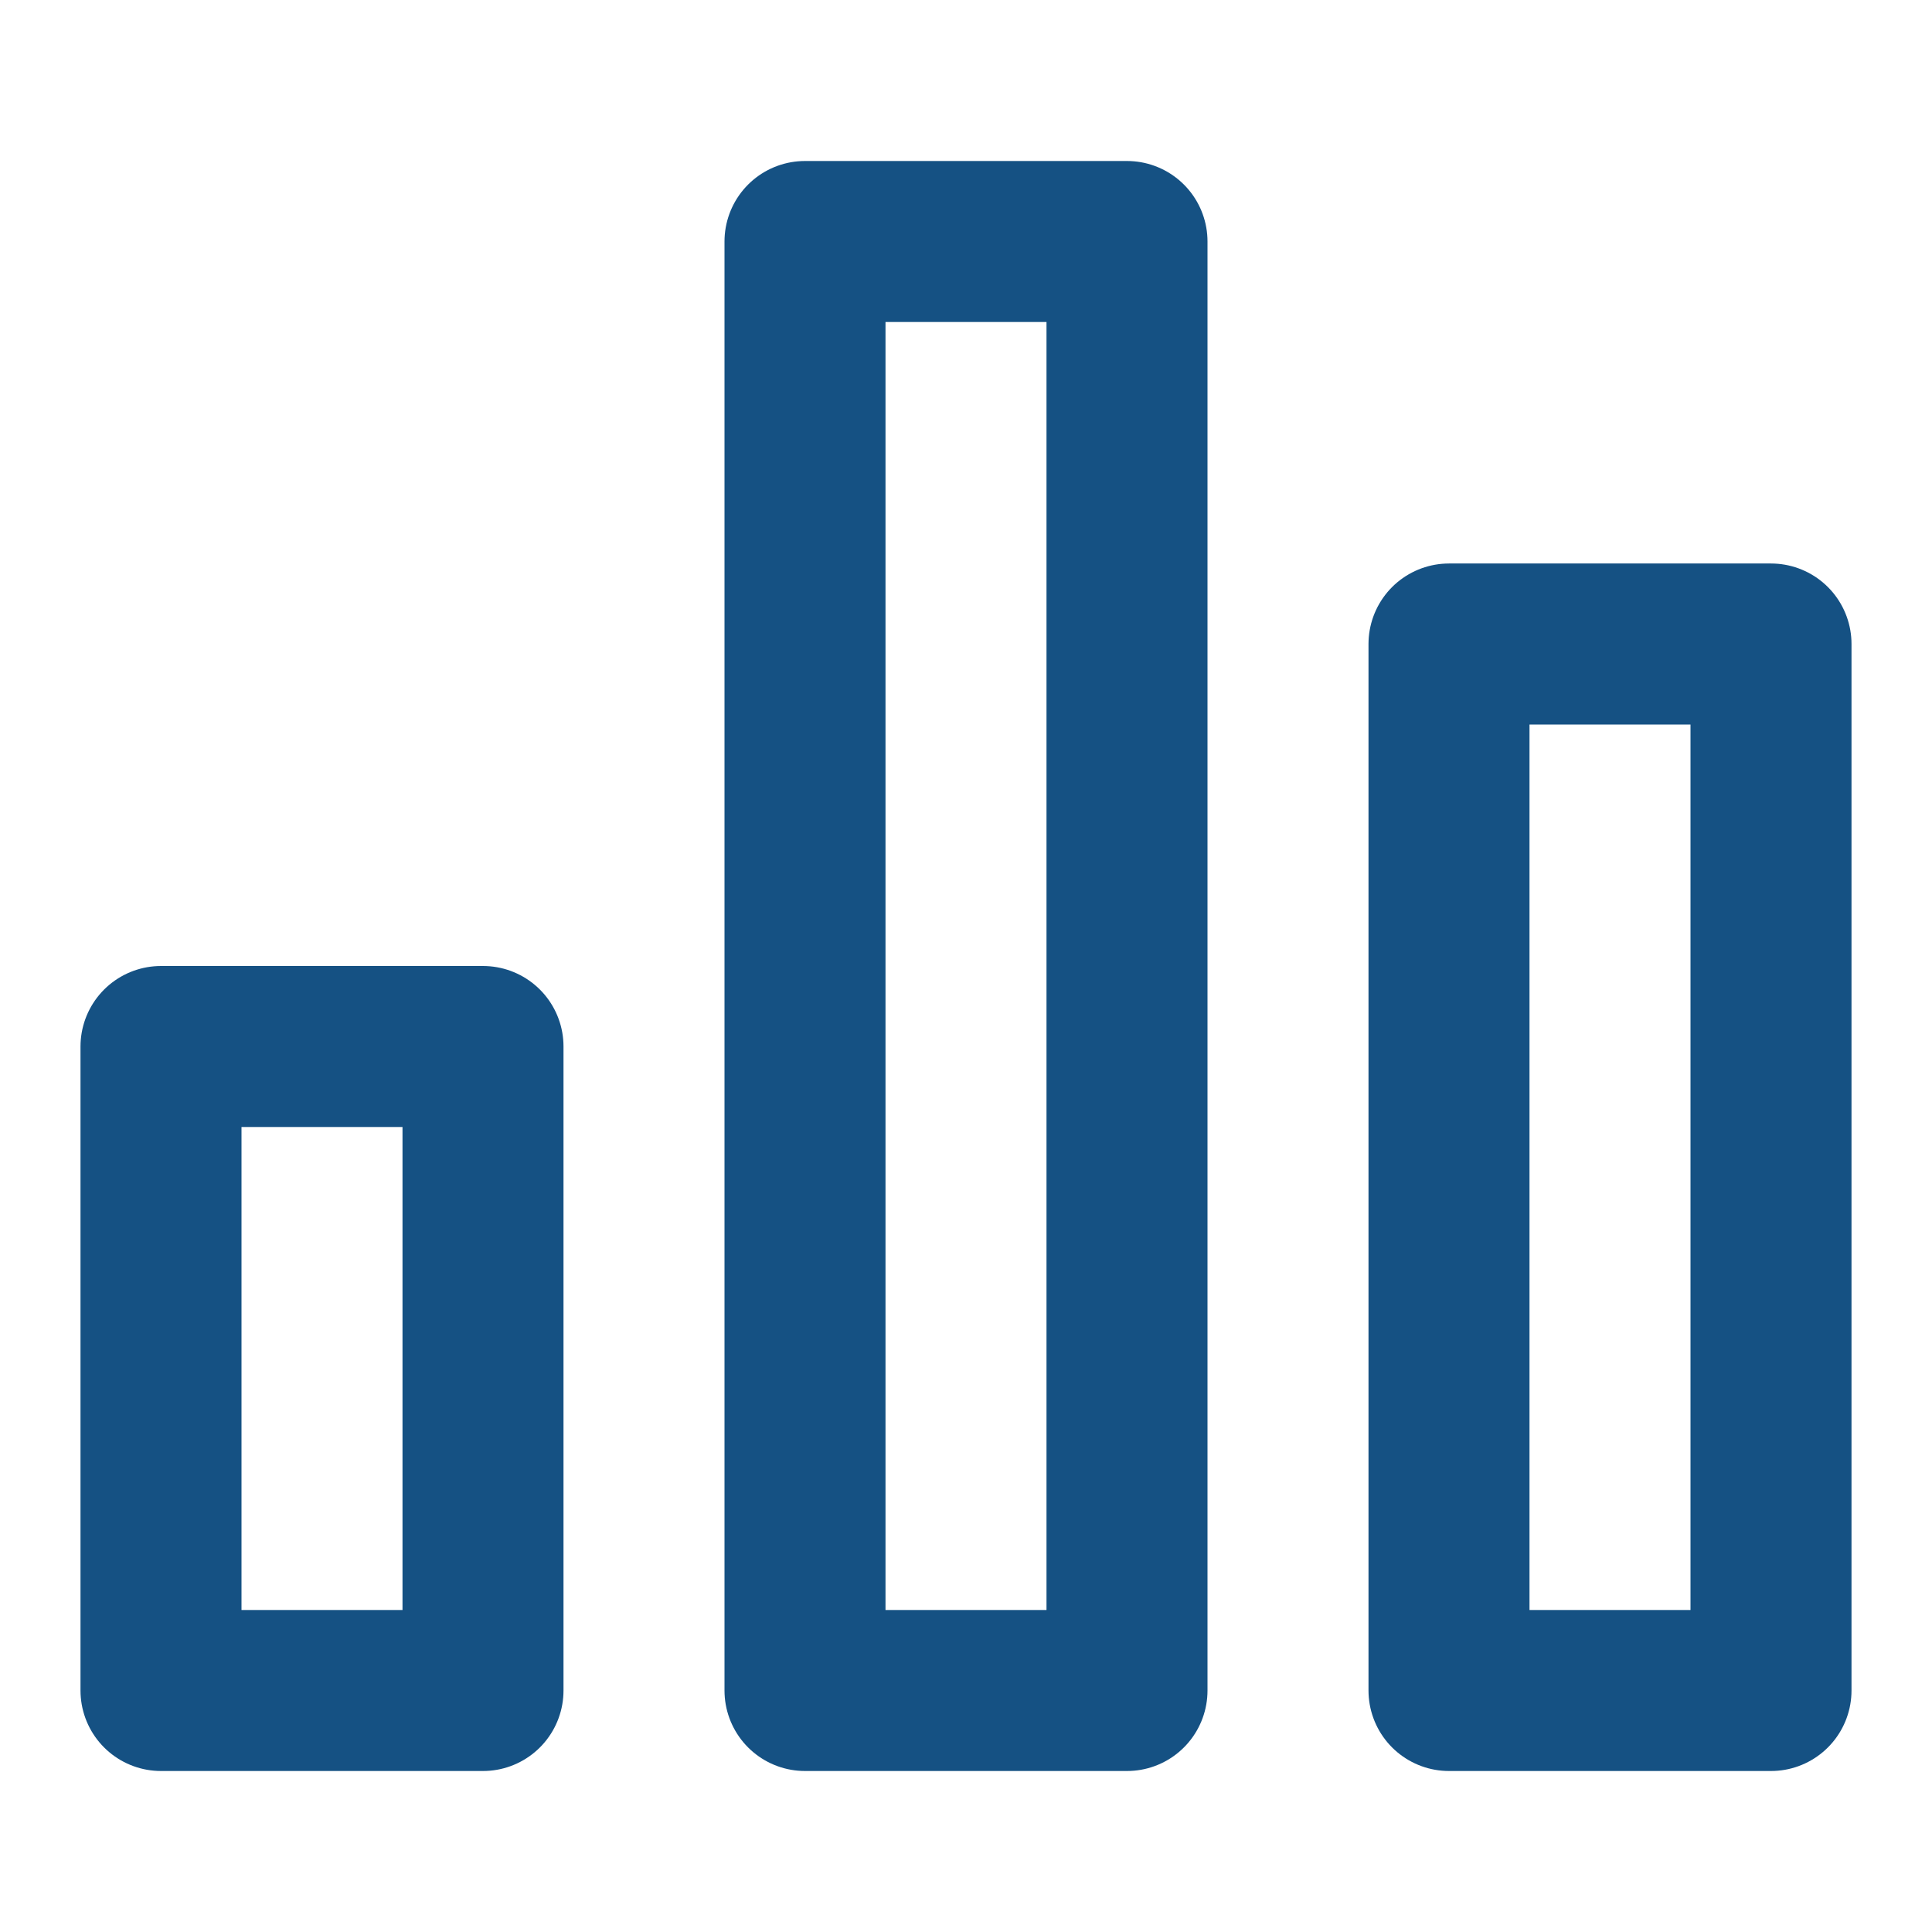
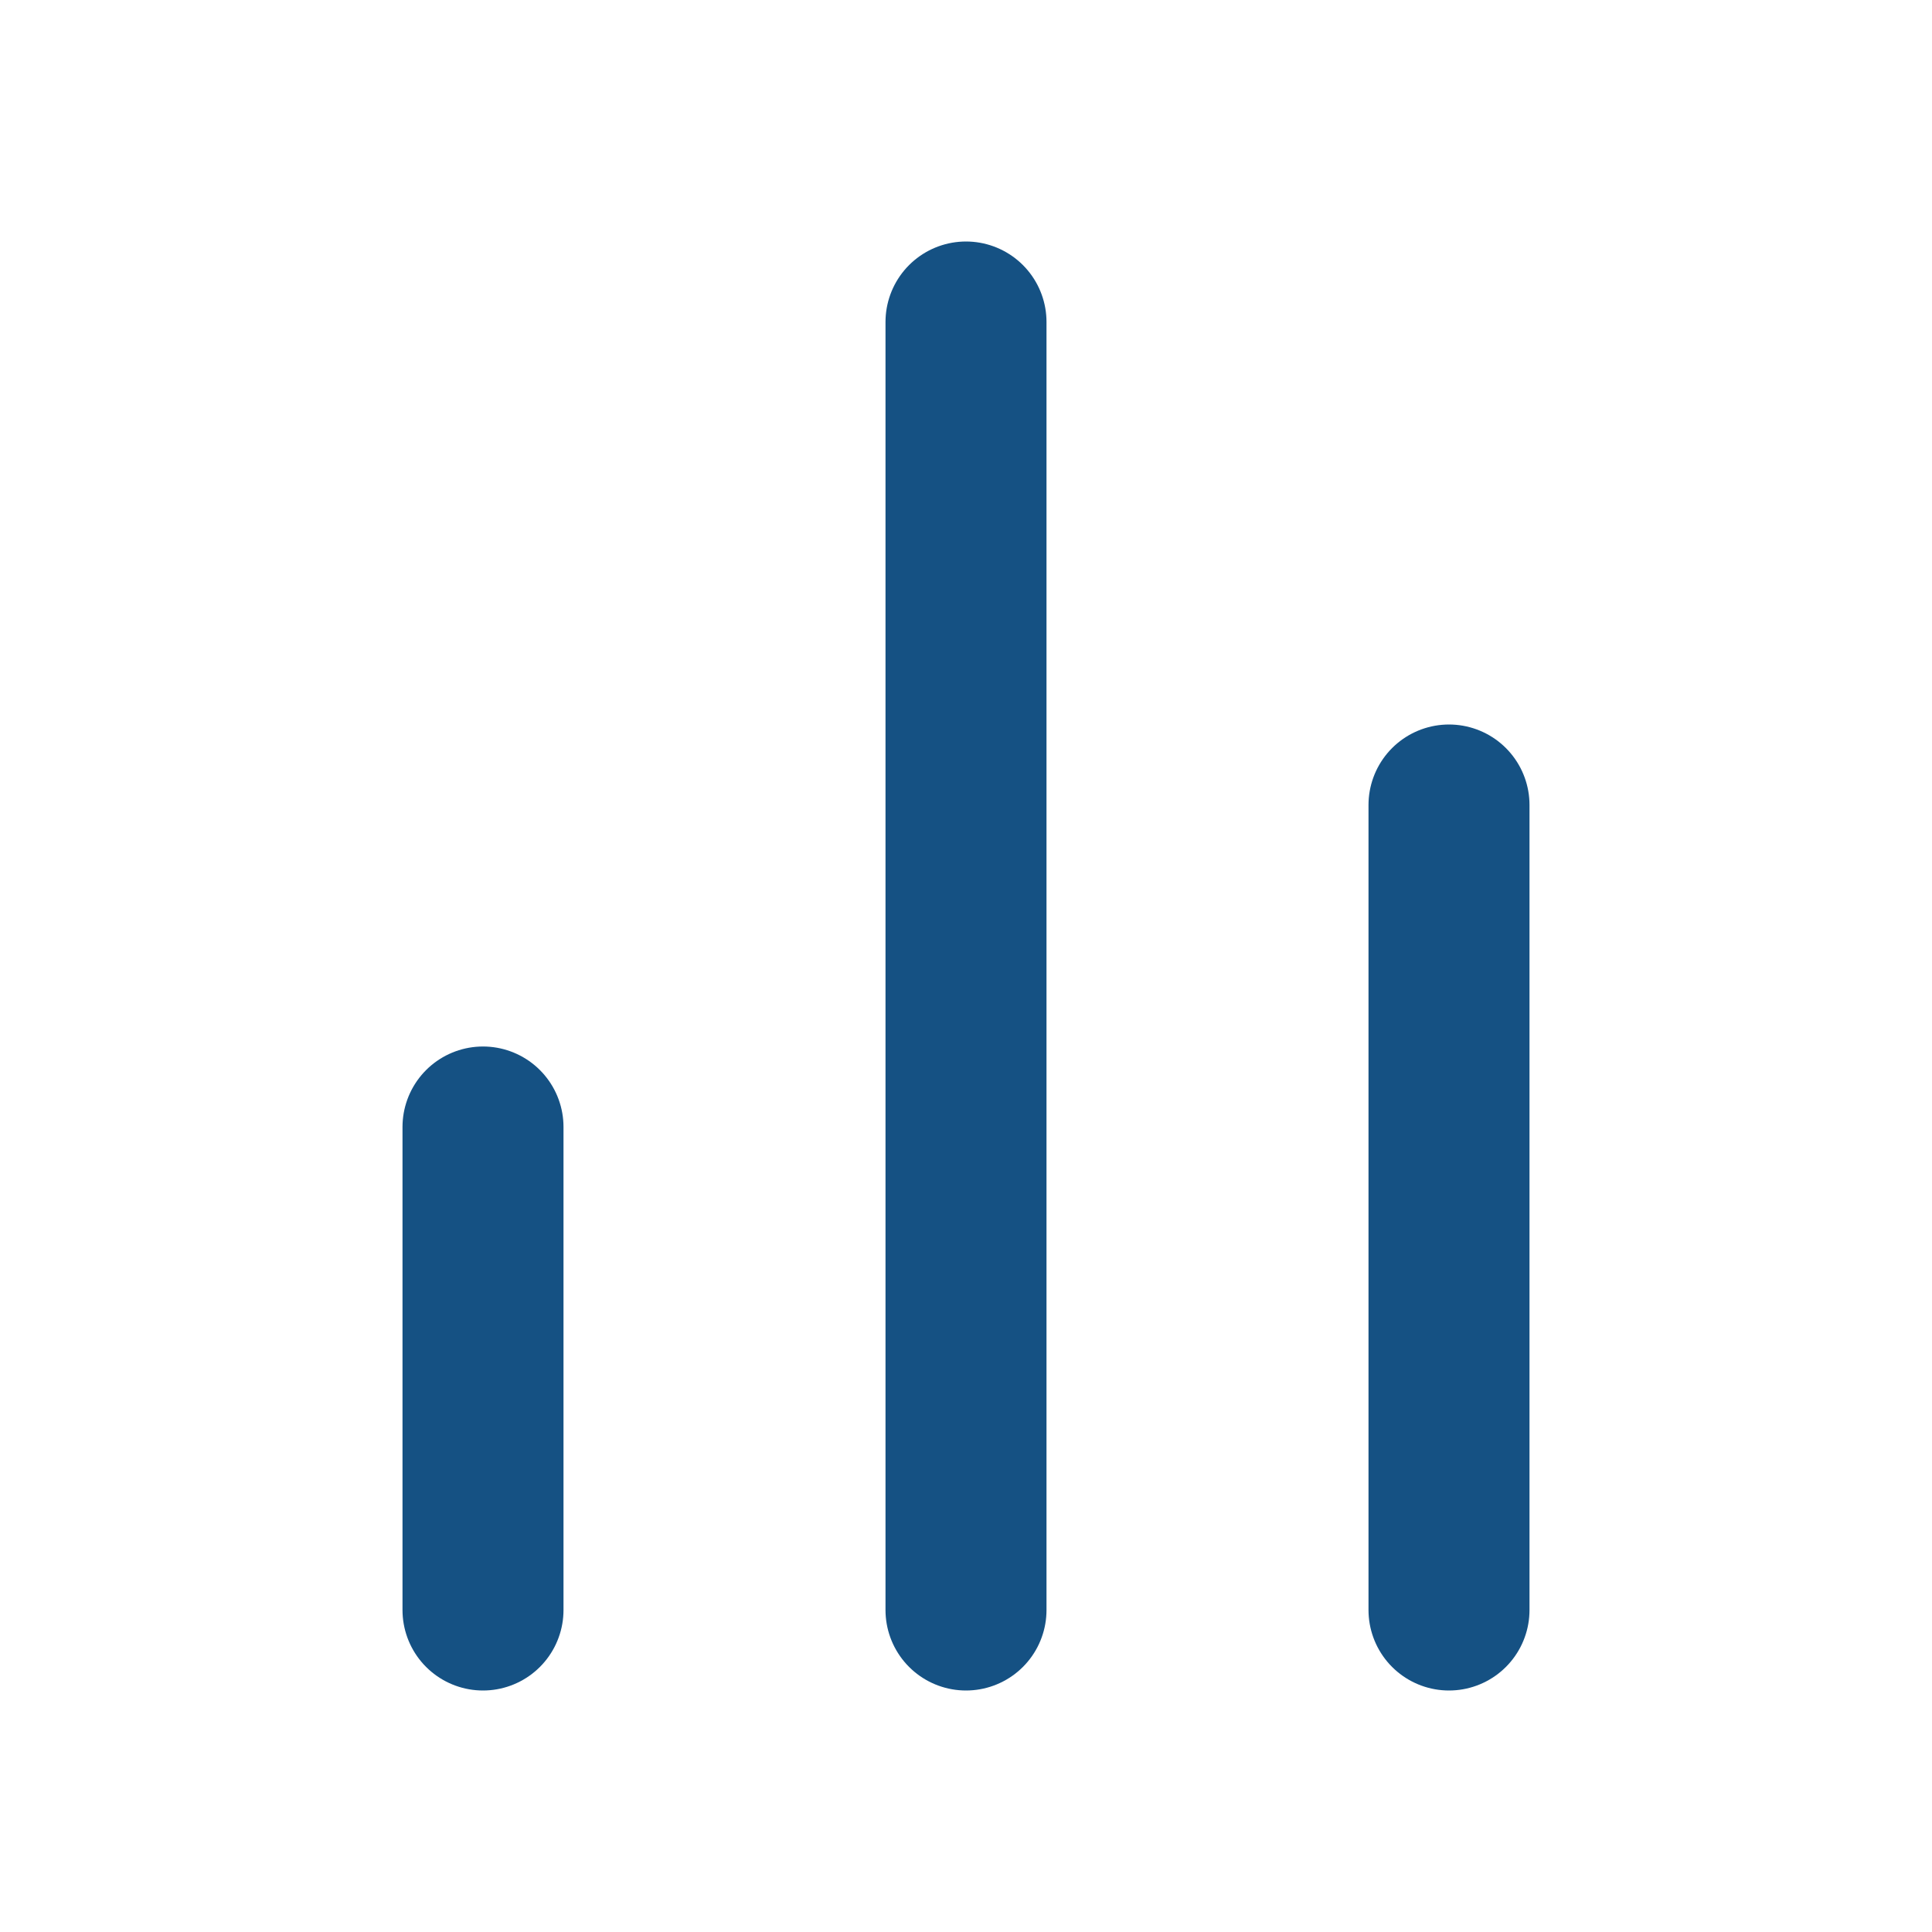
<svg xmlns="http://www.w3.org/2000/svg" width="24" height="24" viewBox="0 0 24 24" fill="none" stroke="#155183" stroke-width="2" stroke-linecap="round" stroke-linejoin="round" class="feather feather-bar-chart-2">
-   <rect x="10" y="3" width="4" height="18" />
-   <rect x="18" y="8" width="4" height="13" />
-   <rect x="2" y="13" width="4" height="8" />
+   <line x1="18" y1="20" x2="18" y2="10" />
+   <line x1="12" y1="20" x2="12" y2="4" />
+   <line x1="6" y1="20" x2="6" y2="14" />
</svg>
